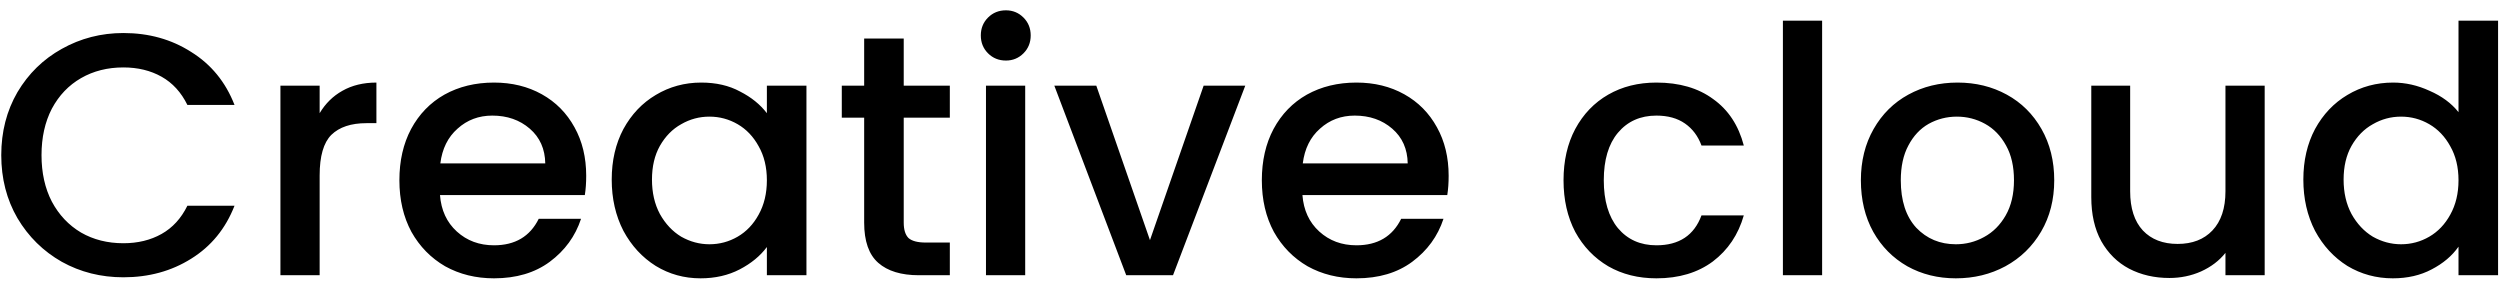
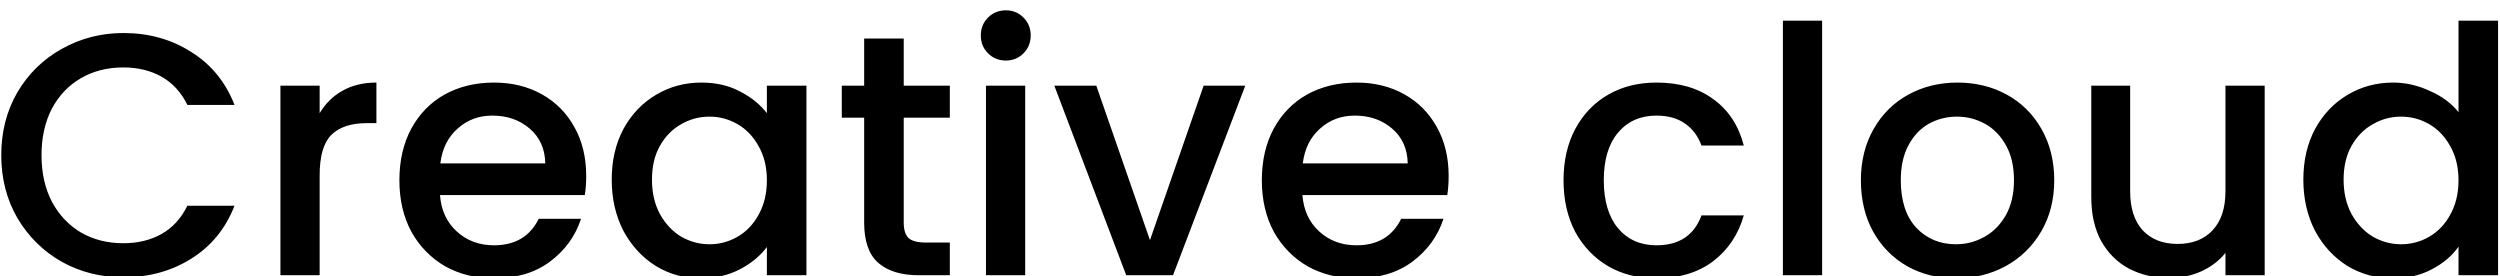
- <svg xmlns="http://www.w3.org/2000/svg" width="218" height="25" viewBox="0 0 218 25" fill="none">
+ <svg xmlns="http://www.w3.org/2000/svg" width="218" height="24" viewBox="0 0 218 24" fill="none">
  <path d="M0.11 13.53C0.11 11.49 0.58 9.66 1.52 8.04C2.48 6.42 3.77 5.16 5.39 4.26C7.03 3.34 8.82 2.88 10.76 2.88C12.98 2.88 14.95 3.43 16.67 4.53C18.41 5.61 19.67 7.15 20.45 9.15H16.34C15.8 8.05 15.05 7.23 14.09 6.69C13.13 6.15 12.02 5.88 10.76 5.88C9.38 5.88 8.15 6.19 7.07 6.81C5.99 7.43 5.14 8.32 4.52 9.48C3.92 10.64 3.62 11.99 3.62 13.53C3.62 15.07 3.92 16.42 4.52 17.58C5.14 18.74 5.99 19.64 7.07 20.28C8.15 20.9 9.38 21.21 10.76 21.21C12.02 21.21 13.13 20.94 14.09 20.4C15.05 19.86 15.8 19.04 16.34 17.94H20.45C19.67 19.94 18.41 21.48 16.67 22.56C14.95 23.64 12.98 24.18 10.76 24.18C8.8 24.18 7.01 23.73 5.39 22.83C3.77 21.91 2.48 20.64 1.52 19.02C0.58 17.4 0.11 15.57 0.11 13.53ZM27.873 9.87C28.373 9.03 29.033 8.38 29.853 7.92C30.693 7.44 31.683 7.2 32.823 7.2V10.74H31.953C30.613 10.74 29.593 11.08 28.893 11.76C28.213 12.44 27.873 13.62 27.873 15.3V24H24.453V7.47H27.873V9.87ZM51.117 15.33C51.117 15.95 51.077 16.51 50.997 17.01H38.367C38.467 18.33 38.957 19.39 39.837 20.19C40.717 20.99 41.797 21.39 43.077 21.39C44.917 21.39 46.217 20.62 46.977 19.08H50.667C50.167 20.6 49.257 21.85 47.937 22.83C46.637 23.79 45.017 24.27 43.077 24.27C41.497 24.27 40.077 23.92 38.817 23.22C37.577 22.5 36.597 21.5 35.877 20.22C35.177 18.92 34.827 17.42 34.827 15.72C34.827 14.02 35.167 12.53 35.847 11.25C36.547 9.95 37.517 8.95 38.757 8.25C40.017 7.55 41.457 7.2 43.077 7.2C44.637 7.2 46.027 7.54 47.247 8.22C48.467 8.9 49.417 9.86 50.097 11.1C50.777 12.32 51.117 13.73 51.117 15.33ZM47.547 14.25C47.527 12.99 47.077 11.98 46.197 11.22C45.317 10.46 44.227 10.08 42.927 10.08C41.747 10.08 40.737 10.46 39.897 11.22C39.057 11.96 38.557 12.97 38.397 14.25H47.547ZM53.342 15.66C53.342 14 53.682 12.53 54.362 11.25C55.062 9.97 56.002 8.98 57.182 8.28C58.382 7.56 59.702 7.2 61.142 7.2C62.442 7.2 63.572 7.46 64.532 7.98C65.512 8.48 66.292 9.11 66.872 9.87V7.47H70.322V24H66.872V21.54C66.292 22.32 65.502 22.97 64.502 23.49C63.502 24.01 62.362 24.27 61.082 24.27C59.662 24.27 58.362 23.91 57.182 23.19C56.002 22.45 55.062 21.43 54.362 20.13C53.682 18.81 53.342 17.32 53.342 15.66ZM66.872 15.72C66.872 14.58 66.632 13.59 66.152 12.75C65.692 11.91 65.082 11.27 64.322 10.83C63.562 10.39 62.742 10.17 61.862 10.17C60.982 10.17 60.162 10.39 59.402 10.83C58.642 11.25 58.022 11.88 57.542 12.72C57.082 13.54 56.852 14.52 56.852 15.66C56.852 16.8 57.082 17.8 57.542 18.66C58.022 19.52 58.642 20.18 59.402 20.64C60.182 21.08 61.002 21.3 61.862 21.3C62.742 21.3 63.562 21.08 64.322 20.64C65.082 20.2 65.692 19.56 66.152 18.72C66.632 17.86 66.872 16.86 66.872 15.72ZM78.805 10.26V19.41C78.805 20.03 78.945 20.48 79.225 20.76C79.525 21.02 80.025 21.15 80.725 21.15H82.825V24H80.124C78.585 24 77.404 23.64 76.585 22.92C75.764 22.2 75.355 21.03 75.355 19.41V10.26H73.404V7.47H75.355V3.36H78.805V7.47H82.825V10.26H78.805ZM87.717 5.28C87.097 5.28 86.577 5.07 86.157 4.65C85.737 4.23 85.527 3.71 85.527 3.09C85.527 2.47 85.737 1.95 86.157 1.53C86.577 1.11 87.097 0.9 87.717 0.9C88.317 0.9 88.827 1.11 89.247 1.53C89.667 1.95 89.877 2.47 89.877 3.09C89.877 3.71 89.667 4.23 89.247 4.65C88.827 5.07 88.317 5.28 87.717 5.28ZM89.397 7.47V24H85.977V7.47H89.397ZM100.277 20.94L104.957 7.47H108.587L102.287 24H98.207L91.937 7.47H95.597L100.277 20.94ZM126.322 15.33C126.322 15.95 126.282 16.51 126.202 17.01H113.572C113.672 18.33 114.162 19.39 115.042 20.19C115.922 20.99 117.002 21.39 118.282 21.39C120.122 21.39 121.422 20.62 122.182 19.08H125.872C125.372 20.6 124.462 21.85 123.142 22.83C121.842 23.79 120.222 24.27 118.282 24.27C116.702 24.27 115.282 23.92 114.022 23.22C112.782 22.5 111.802 21.5 111.082 20.22C110.382 18.92 110.032 17.42 110.032 15.72C110.032 14.02 110.372 12.53 111.052 11.25C111.752 9.95 112.722 8.95 113.962 8.25C115.222 7.55 116.662 7.2 118.282 7.2C119.842 7.2 121.232 7.54 122.452 8.22C123.672 8.9 124.622 9.86 125.302 11.1C125.982 12.32 126.322 13.73 126.322 15.33ZM122.752 14.25C122.732 12.99 122.282 11.98 121.402 11.22C120.522 10.46 119.432 10.08 118.132 10.08C116.952 10.08 115.942 10.46 115.102 11.22C114.262 11.96 113.762 12.97 113.602 14.25H122.752ZM136.34 15.72C136.34 14.02 136.68 12.53 137.36 11.25C138.06 9.95 139.02 8.95 140.24 8.25C141.46 7.55 142.86 7.2 144.44 7.2C146.44 7.2 148.09 7.68 149.39 8.64C150.71 9.58 151.6 10.93 152.06 12.69H148.37C148.07 11.87 147.59 11.23 146.93 10.77C146.27 10.31 145.44 10.08 144.44 10.08C143.04 10.08 141.92 10.58 141.08 11.58C140.26 12.56 139.85 13.94 139.85 15.72C139.85 17.5 140.26 18.89 141.08 19.89C141.92 20.89 143.04 21.39 144.44 21.39C146.42 21.39 147.73 20.52 148.37 18.78H152.06C151.58 20.46 150.68 21.8 149.36 22.8C148.04 23.78 146.4 24.27 144.44 24.27C142.86 24.27 141.46 23.92 140.24 23.22C139.02 22.5 138.06 21.5 137.36 20.22C136.68 18.92 136.34 17.42 136.34 15.72ZM158.889 1.8V24H155.469V1.8H158.889ZM170.549 24.27C168.989 24.27 167.579 23.92 166.319 23.22C165.059 22.5 164.069 21.5 163.349 20.22C162.629 18.92 162.269 17.42 162.269 15.72C162.269 14.04 162.639 12.55 163.379 11.25C164.119 9.95 165.129 8.95 166.409 8.25C167.689 7.55 169.119 7.2 170.699 7.2C172.279 7.2 173.709 7.55 174.989 8.25C176.269 8.95 177.279 9.95 178.019 11.25C178.759 12.55 179.129 14.04 179.129 15.72C179.129 17.4 178.749 18.89 177.989 20.19C177.229 21.49 176.189 22.5 174.869 23.22C173.569 23.92 172.129 24.27 170.549 24.27ZM170.549 21.3C171.429 21.3 172.249 21.09 173.009 20.67C173.789 20.25 174.419 19.62 174.899 18.78C175.379 17.94 175.619 16.92 175.619 15.72C175.619 14.52 175.389 13.51 174.929 12.69C174.469 11.85 173.859 11.22 173.099 10.8C172.339 10.38 171.519 10.17 170.639 10.17C169.759 10.17 168.939 10.38 168.179 10.8C167.439 11.22 166.849 11.85 166.409 12.69C165.969 13.51 165.749 14.52 165.749 15.72C165.749 17.5 166.199 18.88 167.099 19.86C168.019 20.82 169.169 21.3 170.549 21.3ZM197.48 7.47V24H194.06V22.05C193.52 22.73 192.81 23.27 191.93 23.67C191.07 24.05 190.15 24.24 189.17 24.24C187.87 24.24 186.7 23.97 185.66 23.43C184.64 22.89 183.83 22.09 183.23 21.03C182.65 19.97 182.36 18.69 182.36 17.19V7.47H185.75V16.68C185.75 18.16 186.12 19.3 186.86 20.1C187.6 20.88 188.61 21.27 189.89 21.27C191.17 21.27 192.18 20.88 192.92 20.1C193.68 19.3 194.06 18.16 194.06 16.68V7.47H197.48ZM200.852 15.66C200.852 14 201.192 12.53 201.872 11.25C202.572 9.97 203.512 8.98 204.692 8.28C205.892 7.56 207.222 7.2 208.682 7.2C209.762 7.2 210.822 7.44 211.862 7.92C212.922 8.38 213.762 9 214.382 9.78V1.8H217.832V24H214.382V21.51C213.822 22.31 213.042 22.97 212.042 23.49C211.062 24.01 209.932 24.27 208.652 24.27C207.212 24.27 205.892 23.91 204.692 23.19C203.512 22.45 202.572 21.43 201.872 20.13C201.192 18.81 200.852 17.32 200.852 15.66ZM214.382 15.72C214.382 14.58 214.142 13.59 213.662 12.75C213.202 11.91 212.592 11.27 211.832 10.83C211.072 10.39 210.252 10.17 209.372 10.17C208.492 10.17 207.672 10.39 206.912 10.83C206.152 11.25 205.532 11.88 205.052 12.72C204.592 13.54 204.362 14.52 204.362 15.66C204.362 16.8 204.592 17.8 205.052 18.66C205.532 19.52 206.152 20.18 206.912 20.64C207.692 21.08 208.512 21.3 209.372 21.3C210.252 21.3 211.072 21.08 211.832 20.64C212.592 20.2 213.202 19.56 213.662 18.72C214.142 17.86 214.382 16.86 214.382 15.72Z" fill="black" />
</svg>
